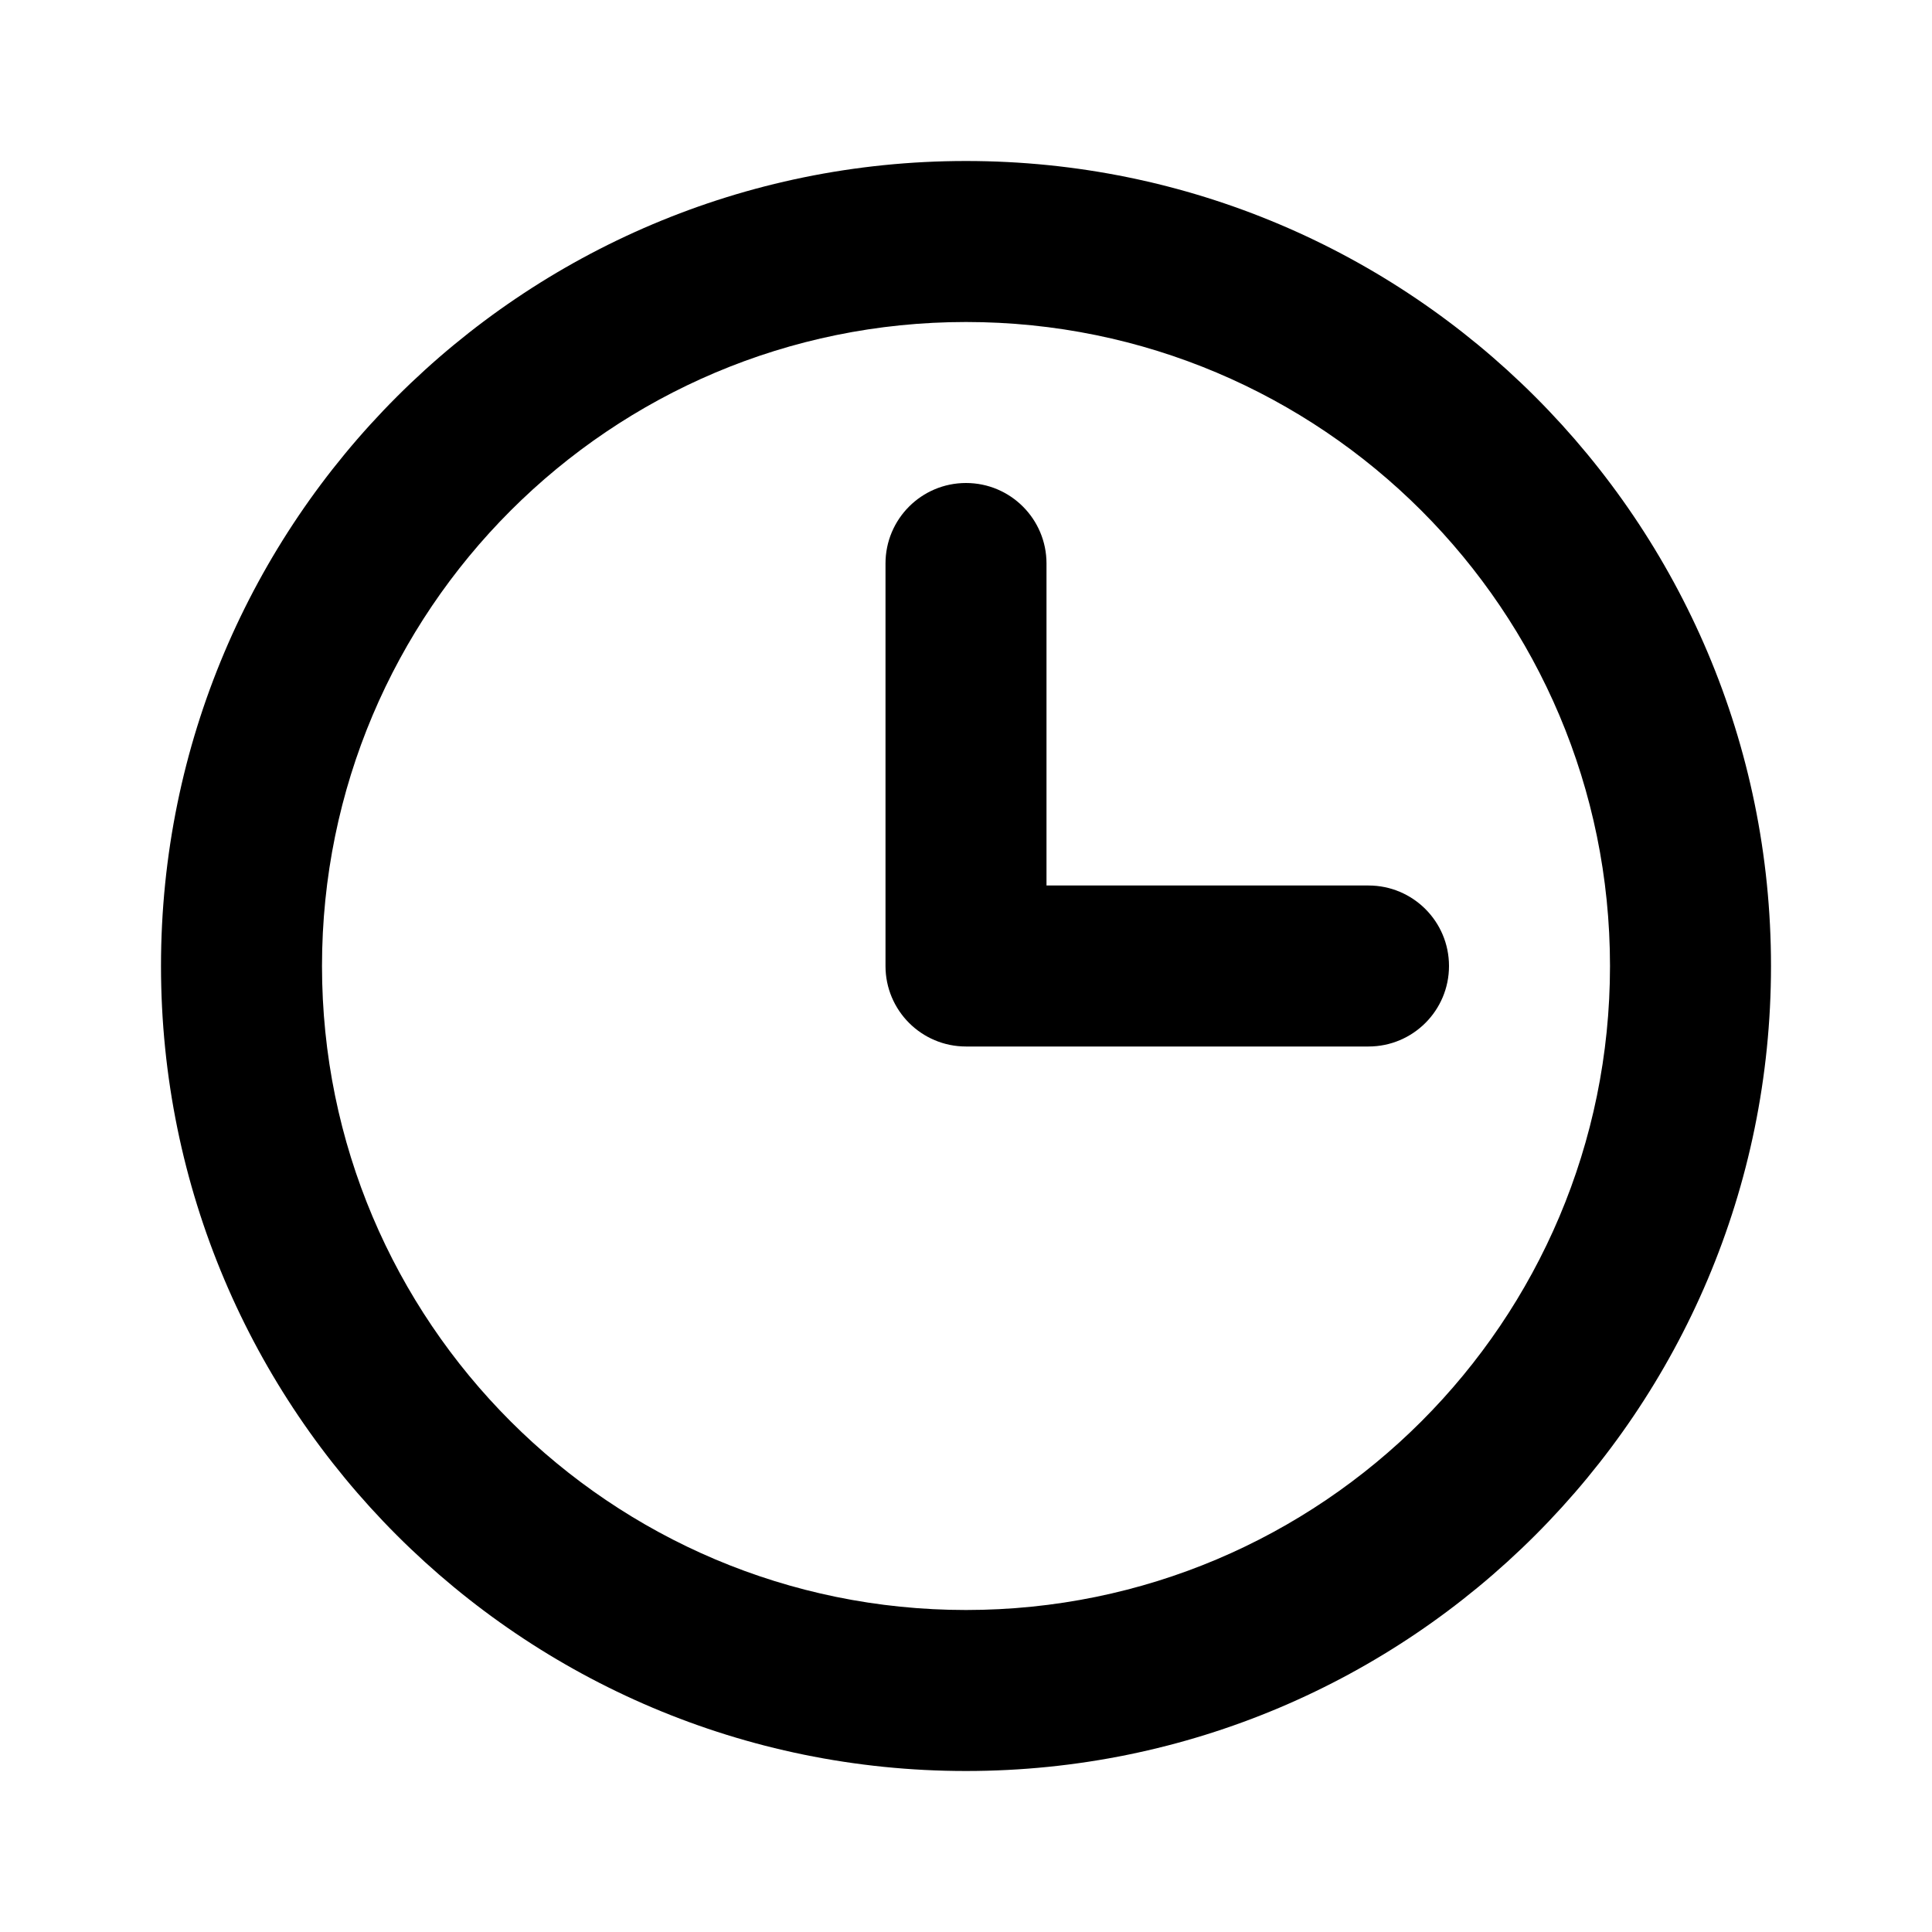
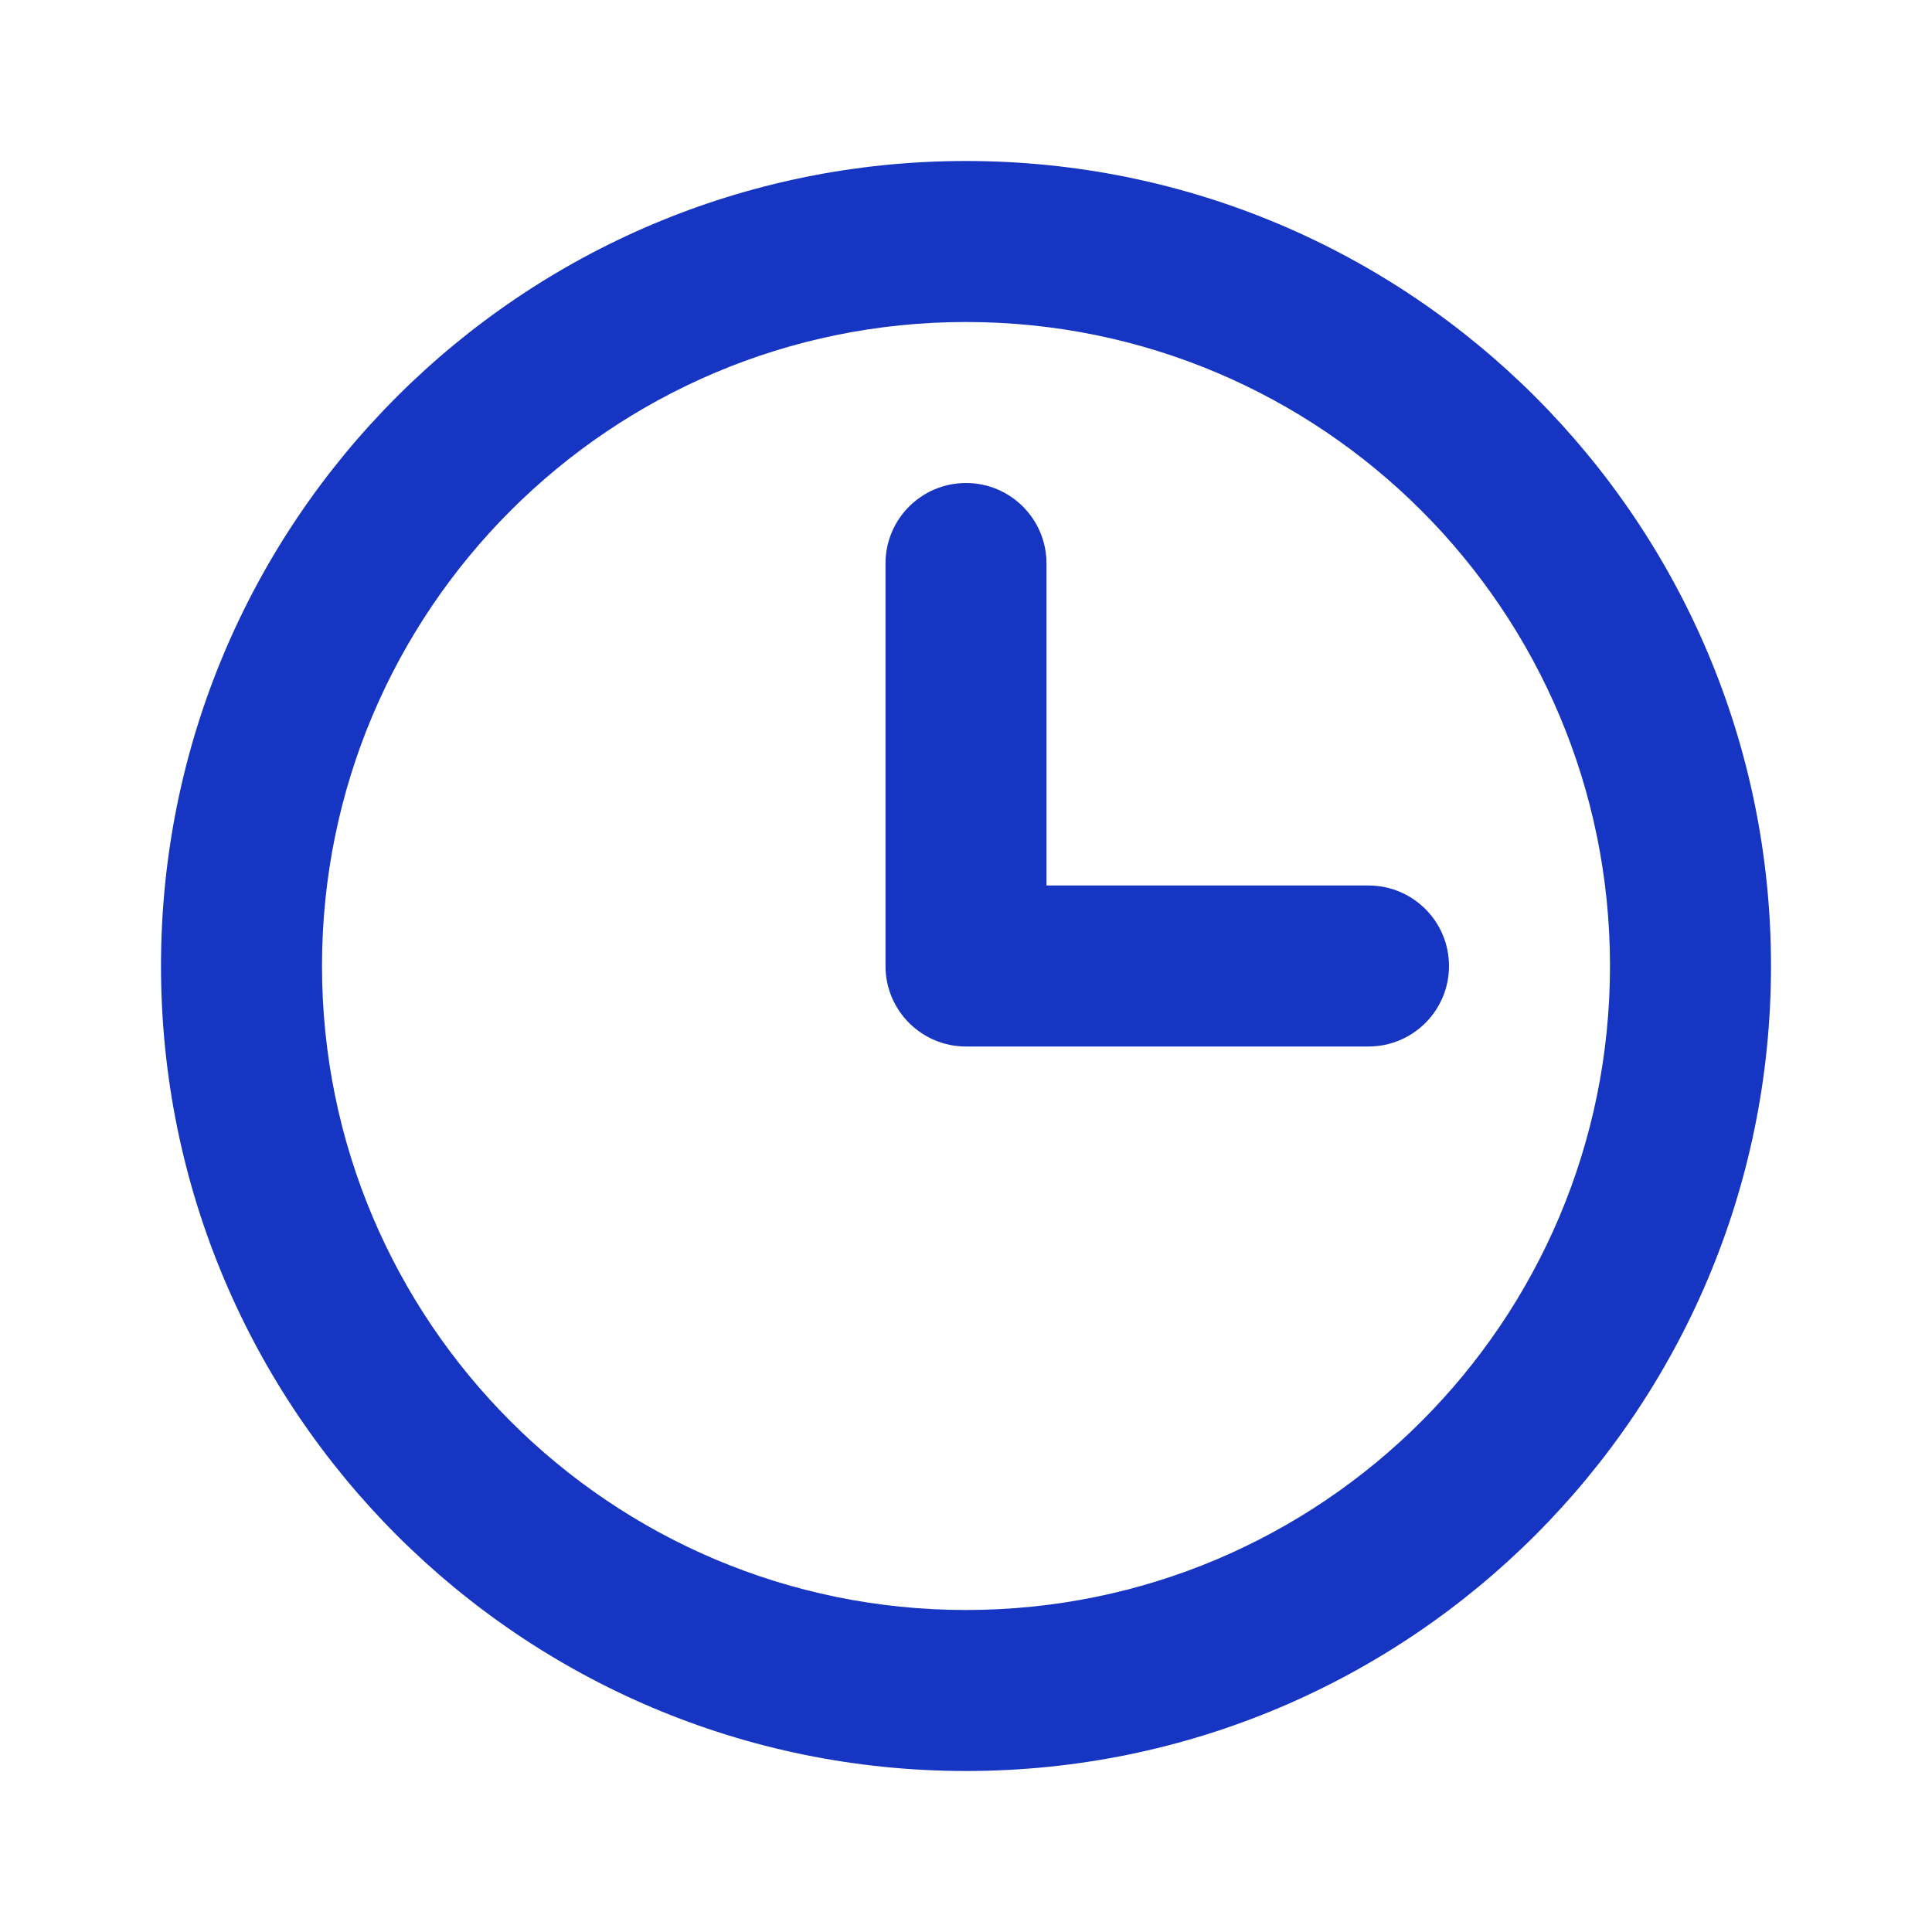
<svg xmlns="http://www.w3.org/2000/svg" width="60" height="60" viewBox="0 0 60 60" fill="none">
  <g id="Clock_icon_60px">
    <g id="Vector">
-       <path fill-rule="evenodd" clip-rule="evenodd" d="M30 10C18.954 10 10 18.954 10 30C10 41.046 18.954 50 30 50C41.046 50 50 41.046 50 30C50 18.954 41.046 10 30 10ZM5 30C5 16.193 16.193 5 30 5C43.807 5 55 16.193 55 30C55 43.807 43.807 55 30 55C16.193 55 5 43.807 5 30Z" fill="black" />
-       <path fill-rule="evenodd" clip-rule="evenodd" d="M30 15C31.381 15 32.5 16.119 32.5 17.5V27.5H42.5C43.881 27.5 45 28.619 45 30C45 31.381 43.881 32.5 42.5 32.5H30C28.619 32.5 27.5 31.381 27.5 30V17.5C27.5 16.119 28.619 15 30 15Z" fill="black" />
+       <path fill-rule="evenodd" clip-rule="evenodd" d="M30 10C18.954 10 10 18.954 10 30C10 41.046 18.954 50 30 50C41.046 50 50 41.046 50 30C50 18.954 41.046 10 30 10ZM5 30C5 16.193 16.193 5 30 5C43.807 5 55 16.193 55 30C55 43.807 43.807 55 30 55C16.193 55 5 43.807 5 30Z" fill="#1635C3" />
+       <path fill-rule="evenodd" clip-rule="evenodd" d="M30 15C31.381 15 32.5 16.119 32.5 17.5V27.5H42.5C43.881 27.5 45 28.619 45 30C45 31.381 43.881 32.5 42.5 32.5H30C28.619 32.5 27.5 31.381 27.5 30V17.5C27.5 16.119 28.619 15 30 15Z" fill="#1635C3" />
    </g>
  </g>
</svg>
